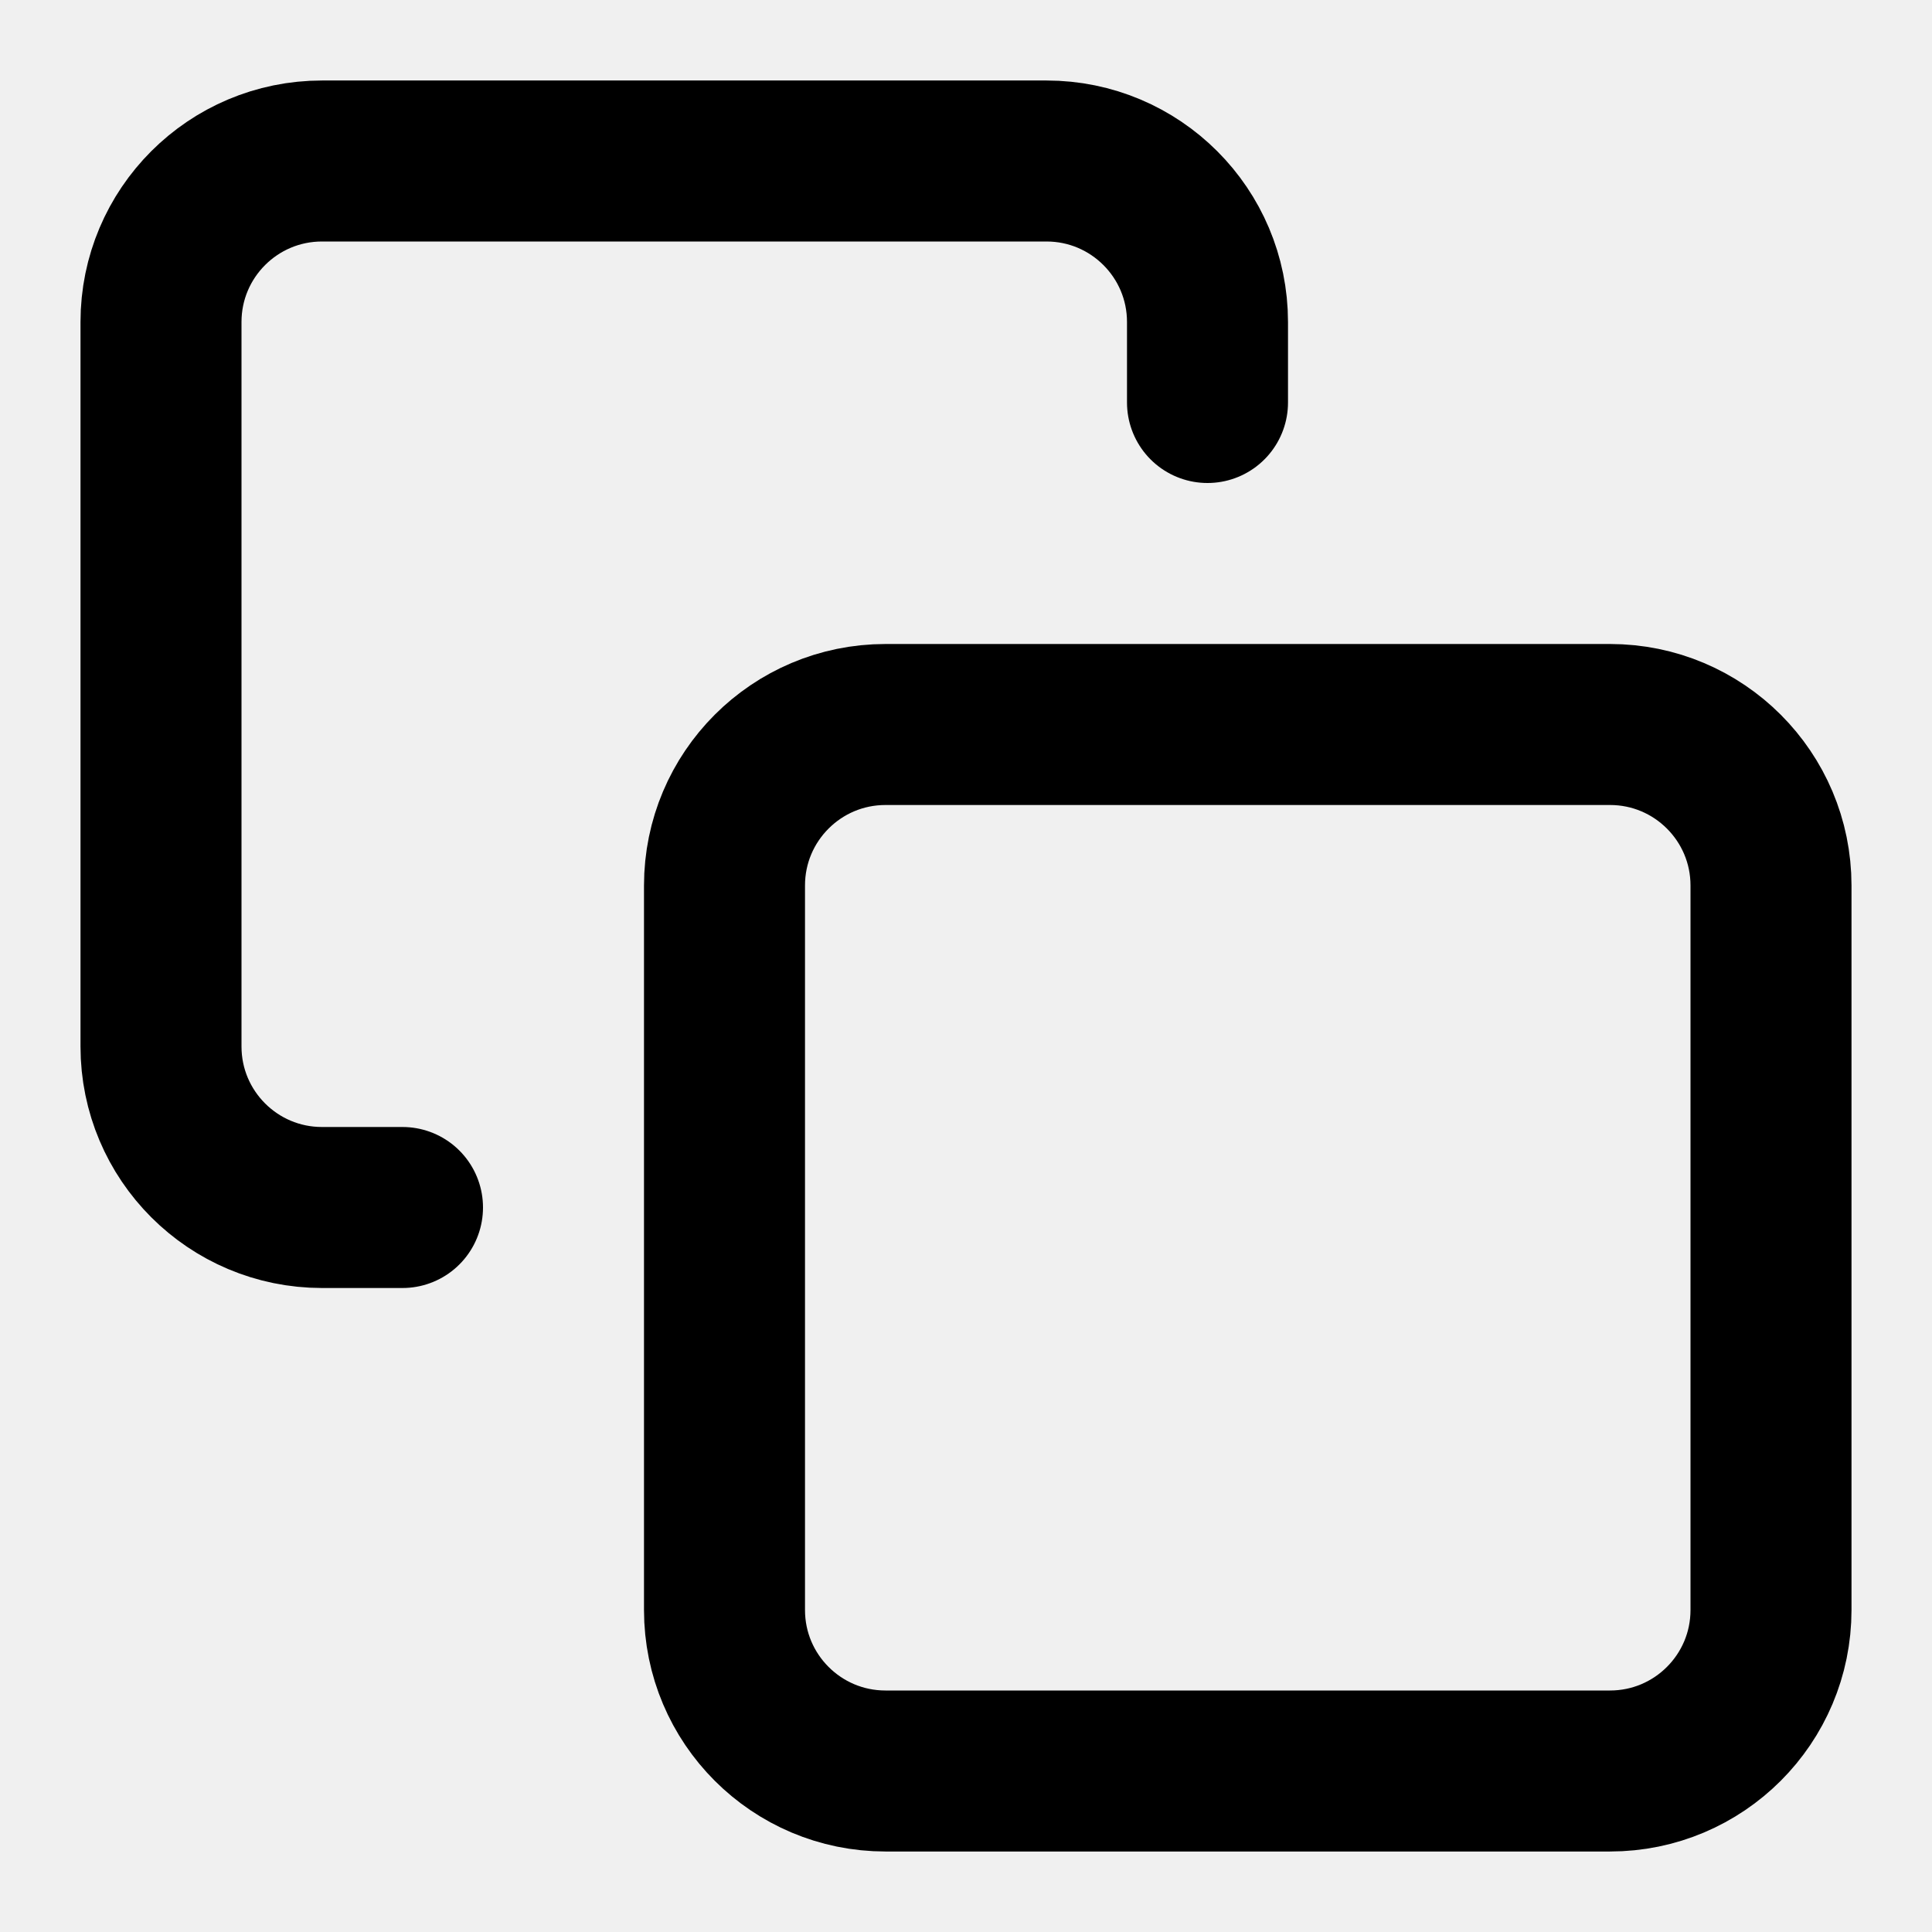
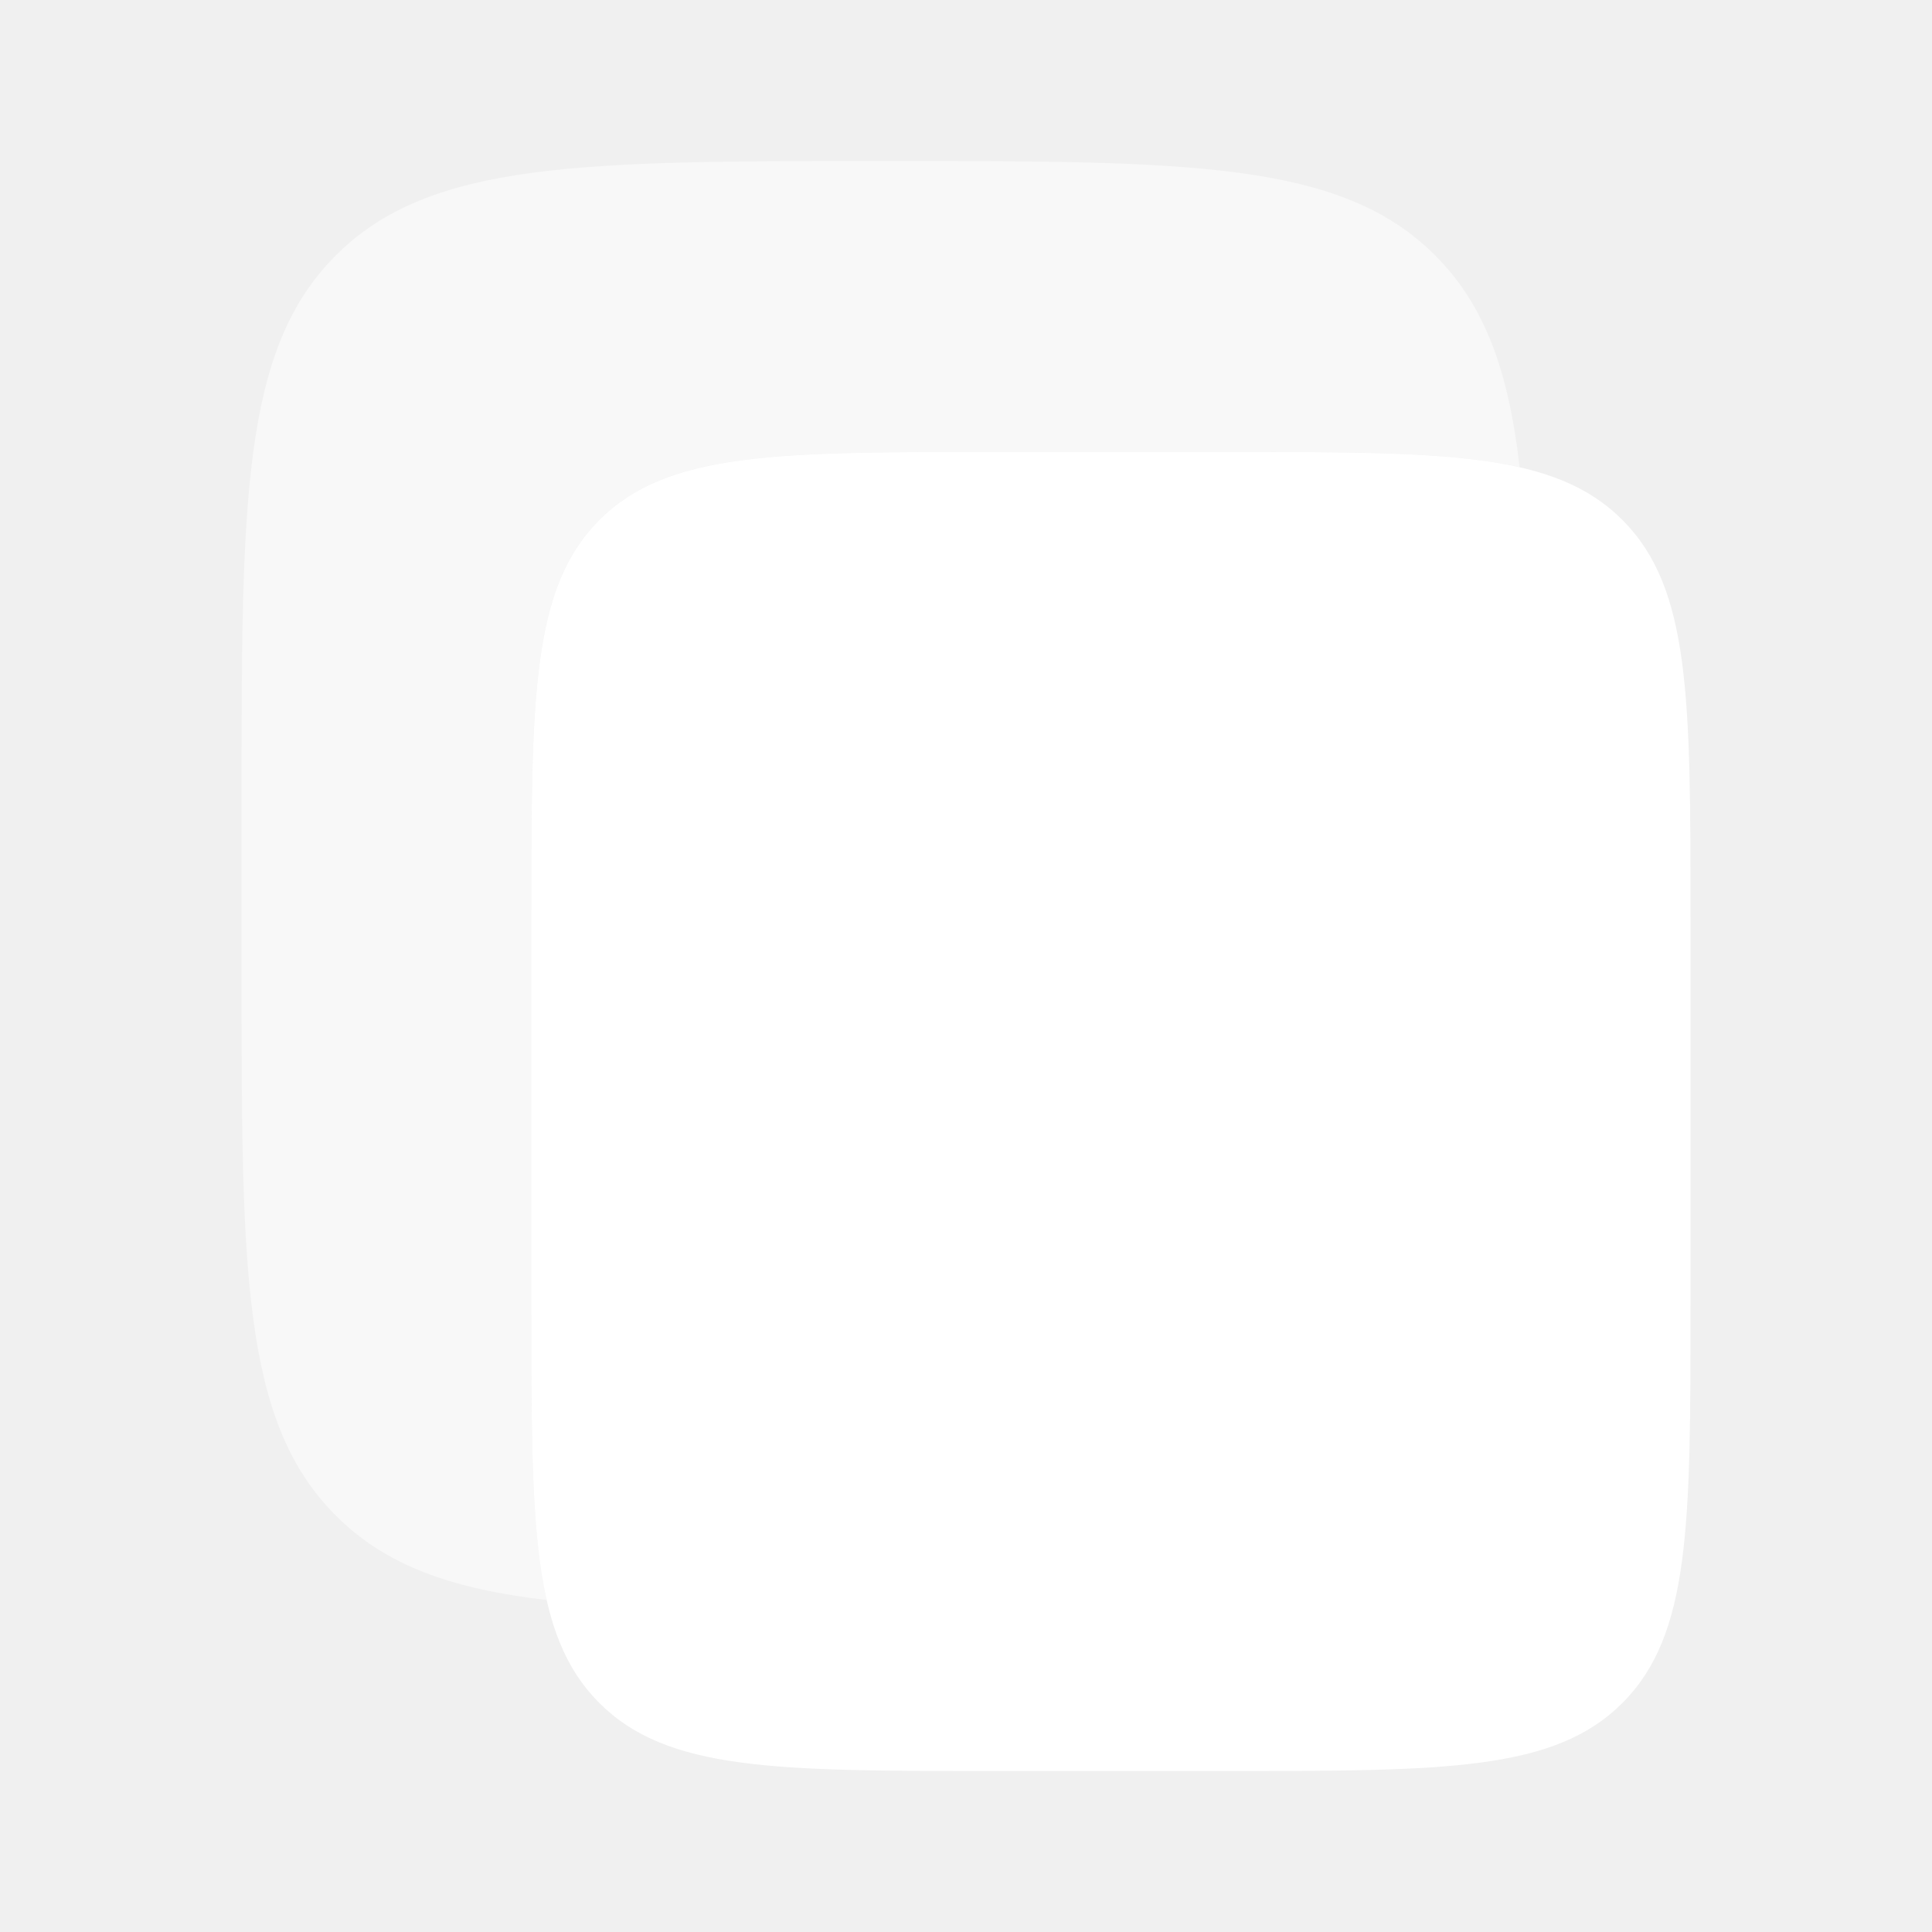
- <svg xmlns="http://www.w3.org/2000/svg" width="24" height="24" viewBox="0 0 24 24" fill="none" stroke="currentColor" stroke-width="2" stroke-linecap="round" stroke-linejoin="round">
-   <rect x="9" y="9" width="13" height="13" rx="2" ry="2" />
-   <path d="M5 15H4a2 2 0 0 1-2-2V4a2 2 0 0 1 2-2h9a2 2 0 0 1 2 2v1" />
+ <svg xmlns="http://www.w3.org/2000/svg" width="1em" height="1em" viewBox="0 0 24 24">
+   <path fill="white" d="M6.6 11.397c0-2.726 0-4.089.843-4.936c.844-.847 2.201-.847 4.917-.847h2.88c2.715 0 4.073 0 4.916.847c.844.847.844 2.21.844 4.936v4.82c0 2.726 0 4.089-.844 4.936c-.843.847-2.201.847-4.916.847h-2.88c-2.716 0-4.073 0-4.917-.847s-.843-2.21-.843-4.936z" />
+   <path fill="white" d="M4.172 3.172C3 4.343 3 6.229 3 10v2c0 3.771 0 5.657 1.172 6.828c.617.618 1.433.91 2.62 1.048c-.192-.84-.192-1.996-.192-3.66v-4.819c0-2.726 0-4.089.843-4.936c.844-.847 2.201-.847 4.917-.847h2.88c1.652 0 2.8 0 3.638.19c-.138-1.193-.43-2.012-1.05-2.632C16.657 2 14.771 2 11 2S5.343 2 4.172 3.172" opacity=".5" />
</svg>
